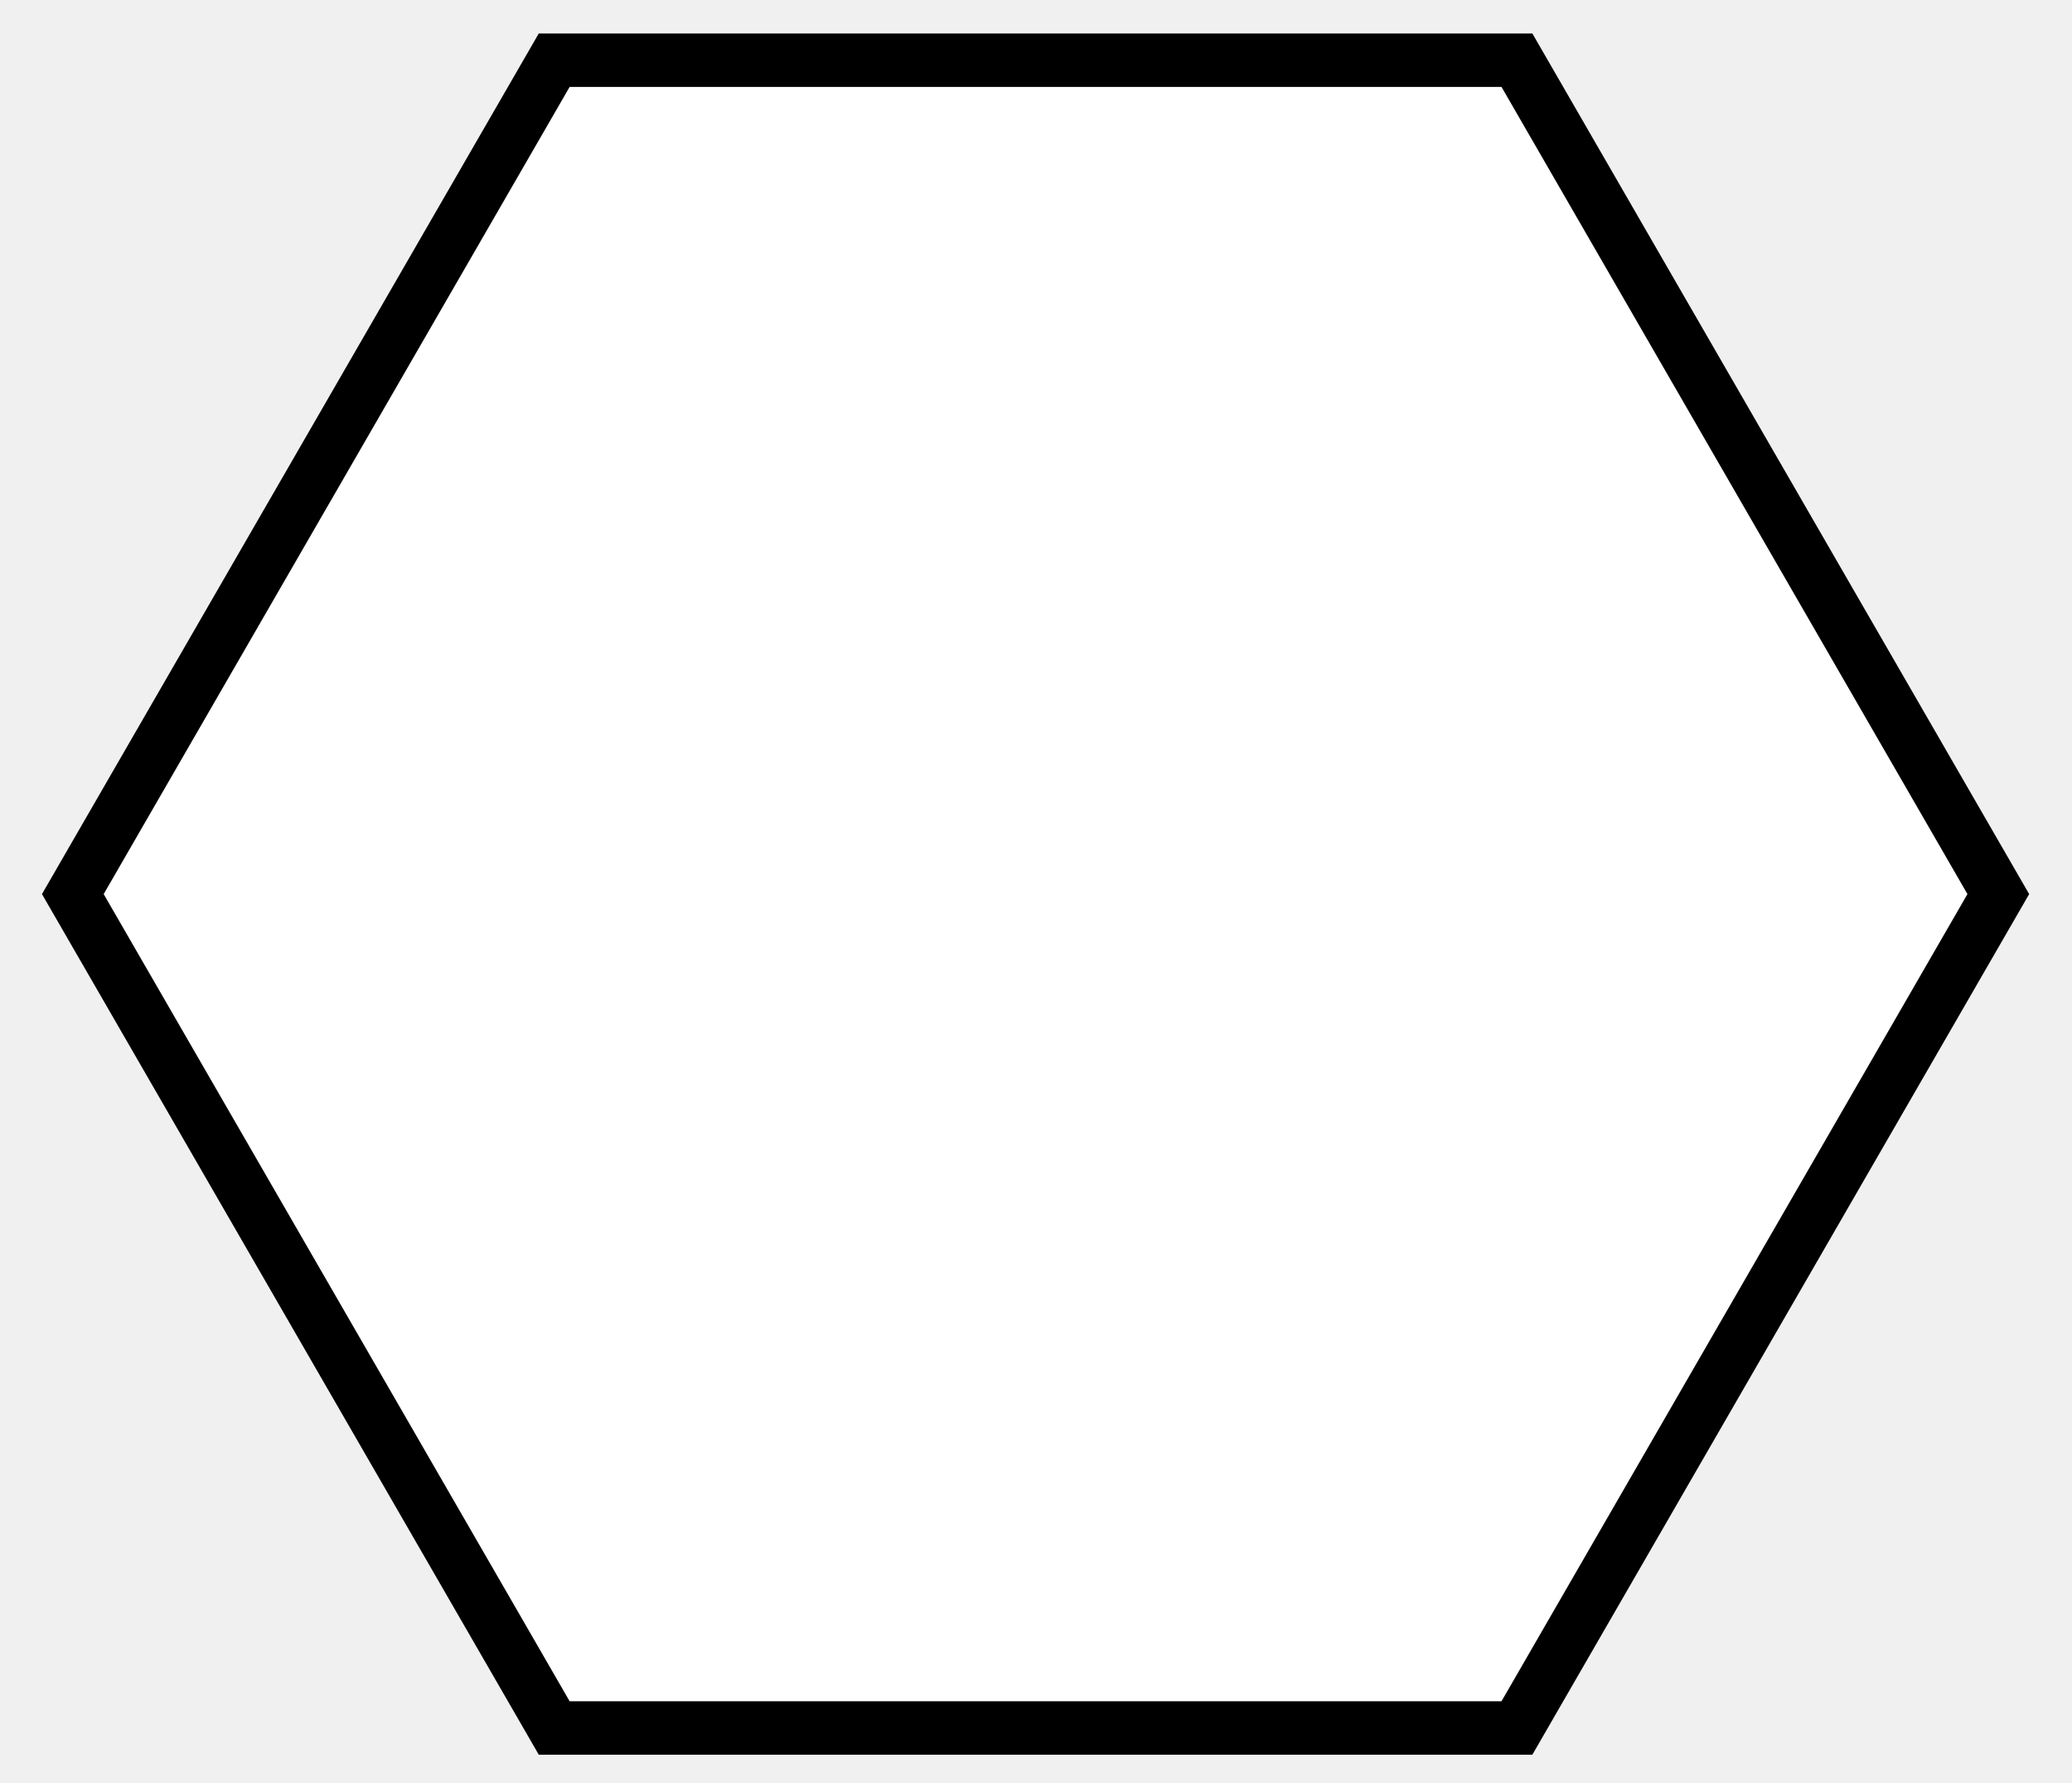
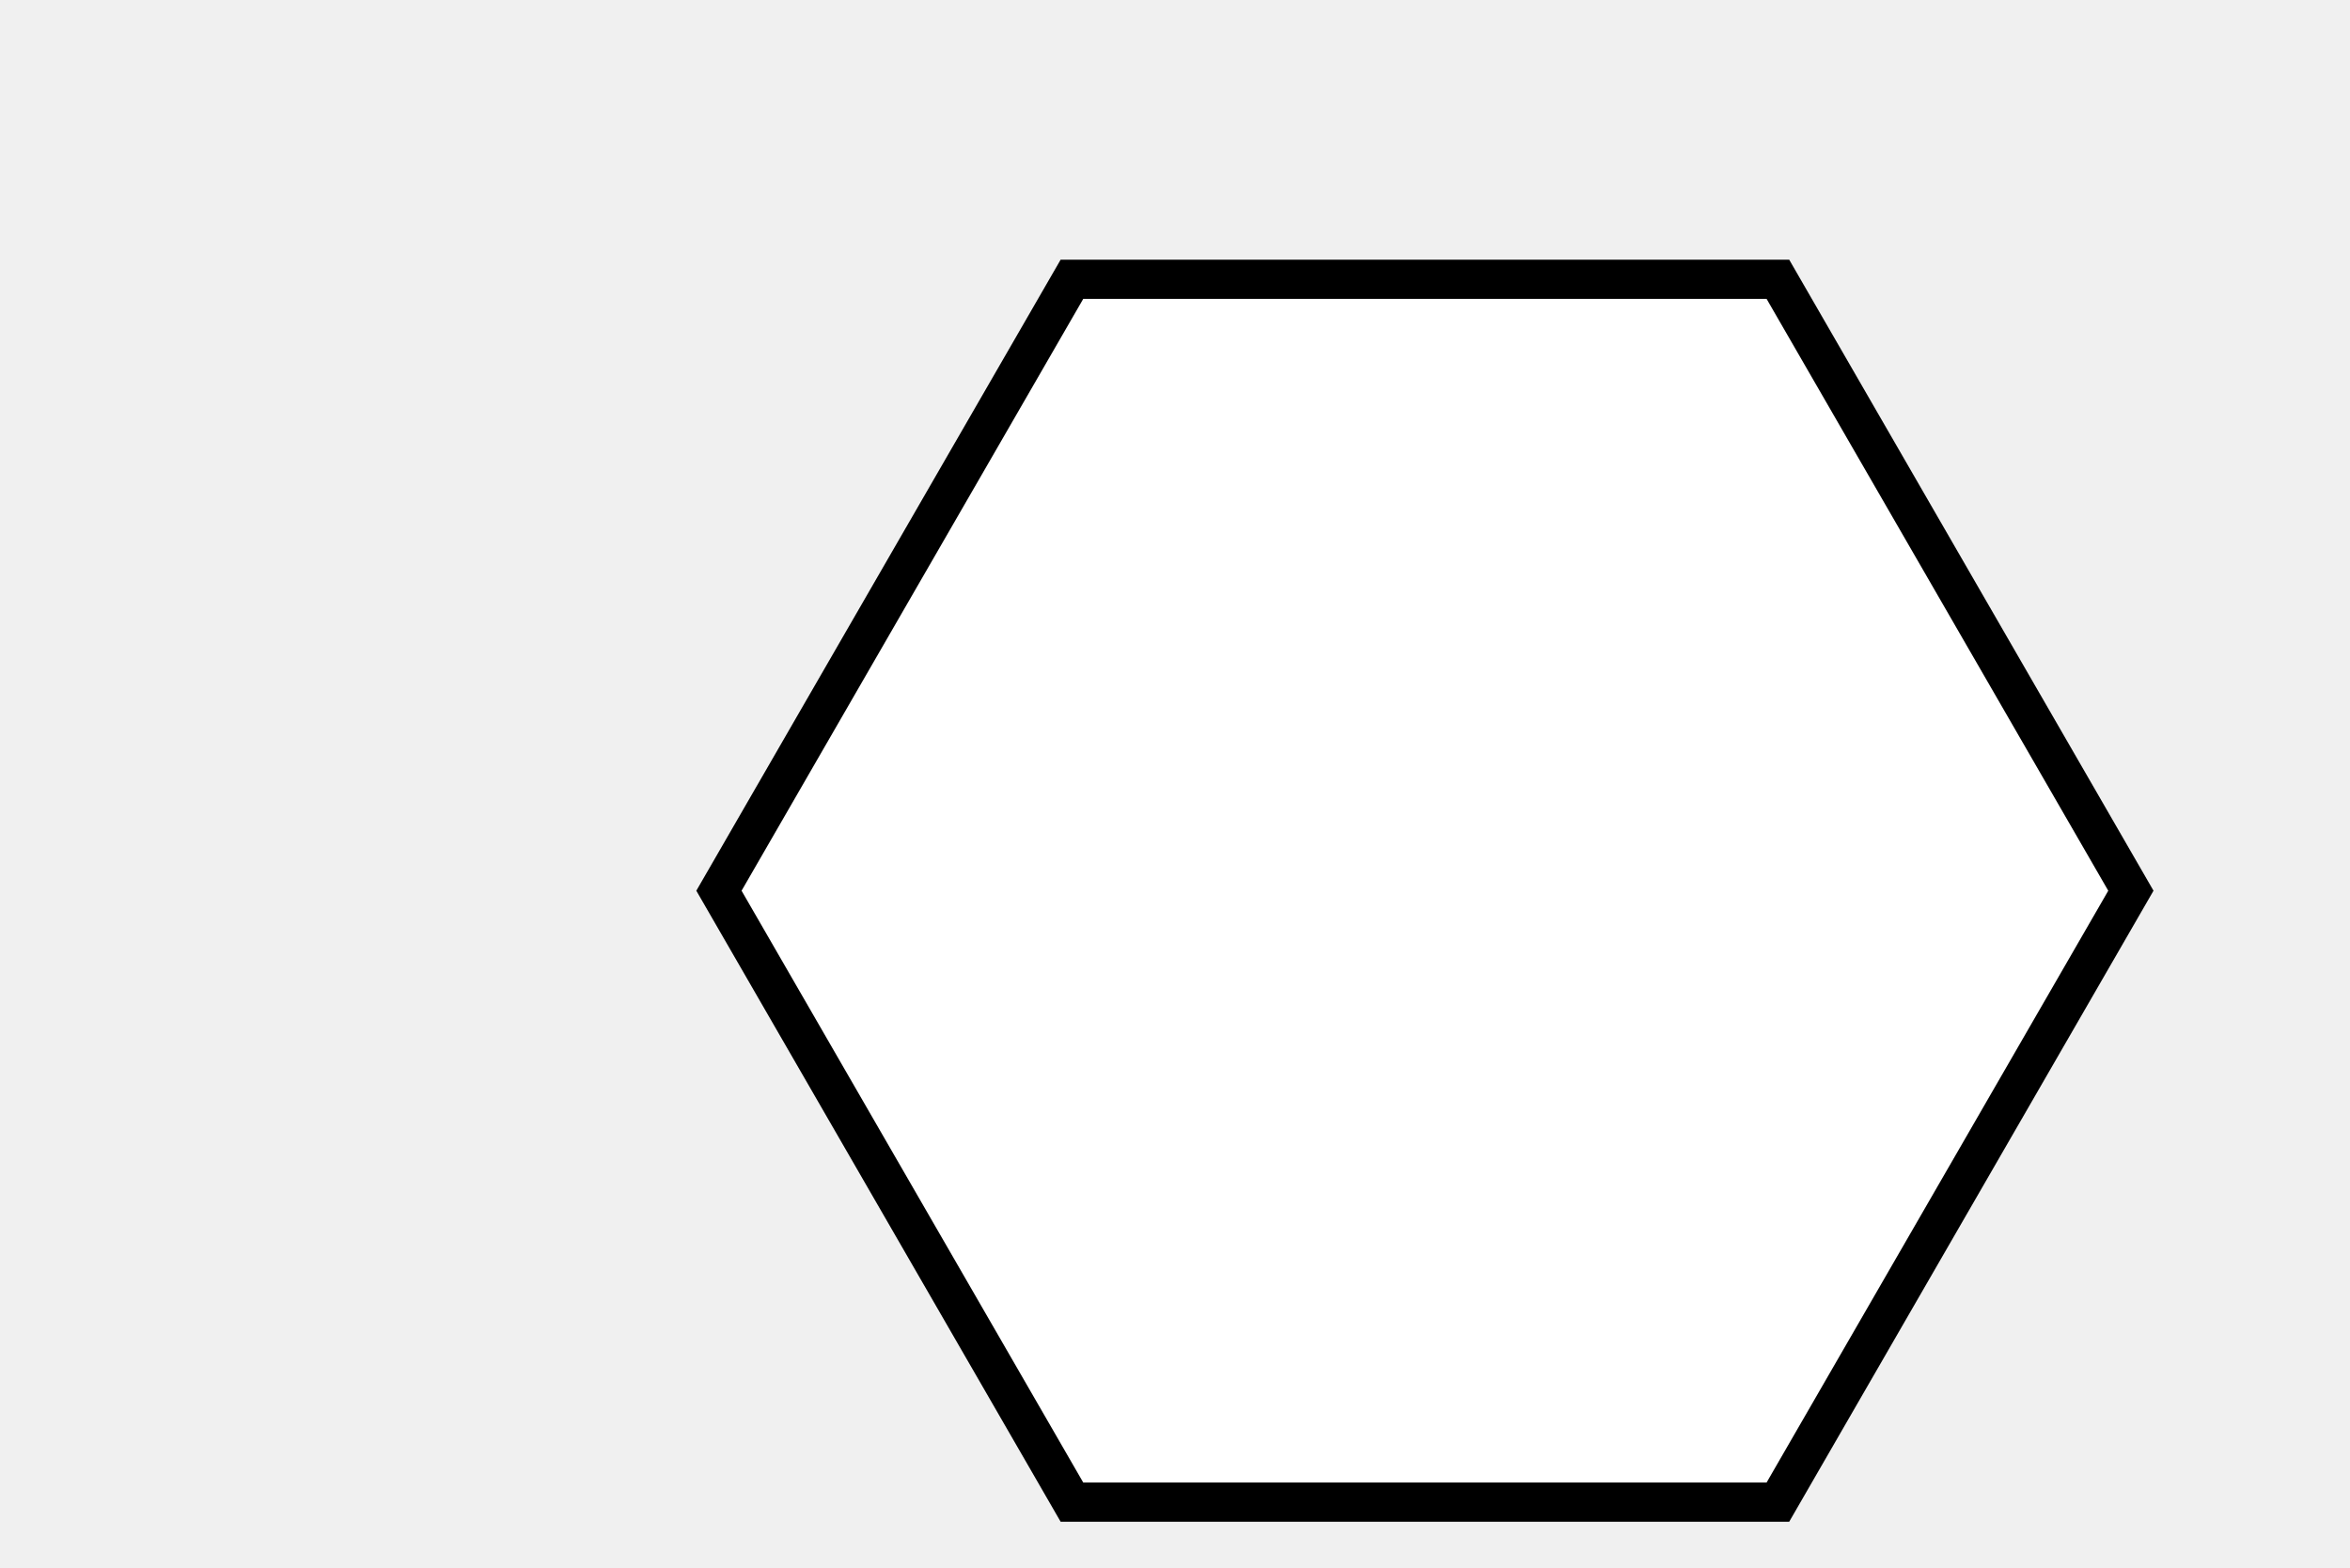
- <svg xmlns="http://www.w3.org/2000/svg" version="1.1" id="Calque_1" x="0px" y="0px" width="193.854px" height="166.76px" viewBox="0 0 193.854 166.76" enable-background="new 0 0 193.854 166.76" xml:space="preserve">
+ <svg xmlns="http://www.w3.org/2000/svg" version="1.1" id="Calque_1" x="0px" y="0px" width="250px" height="166.76px" viewBox="-60 -30 250 200" enable-background="new 0 0 193.854 166.76" xml:space="preserve">
  <defs>
    <style>
	 		#losange{
	 		stroke-dasharray: 800;
	 		stroke-dashoffset: 0;
	 		-webkit-animation: dash 5s linear infinite;
	 		-o-animation: dash 5s linear infinite;
	 		-moz-animation: dash 5s linear infinite;
	 		animation: dash 5s linear infinite;
	 		}

	 		@-webkit-keyframes dash {
	 		from {
    		stroke-dashoffset: 800;
  			}
  			to {
    		stroke-dashoffset: 0;
  			}
			
	 	</style>
  </defs>
  <polygon id="losange" fill="#FFFFFF" stroke="#000000" stroke-width="5" stroke-miterlimit="10" points="51.85,161.644 6.813,83.639 51.85,5.632   141.923,5.632 186.959,83.639 141.923,161.644 " />
</svg>
